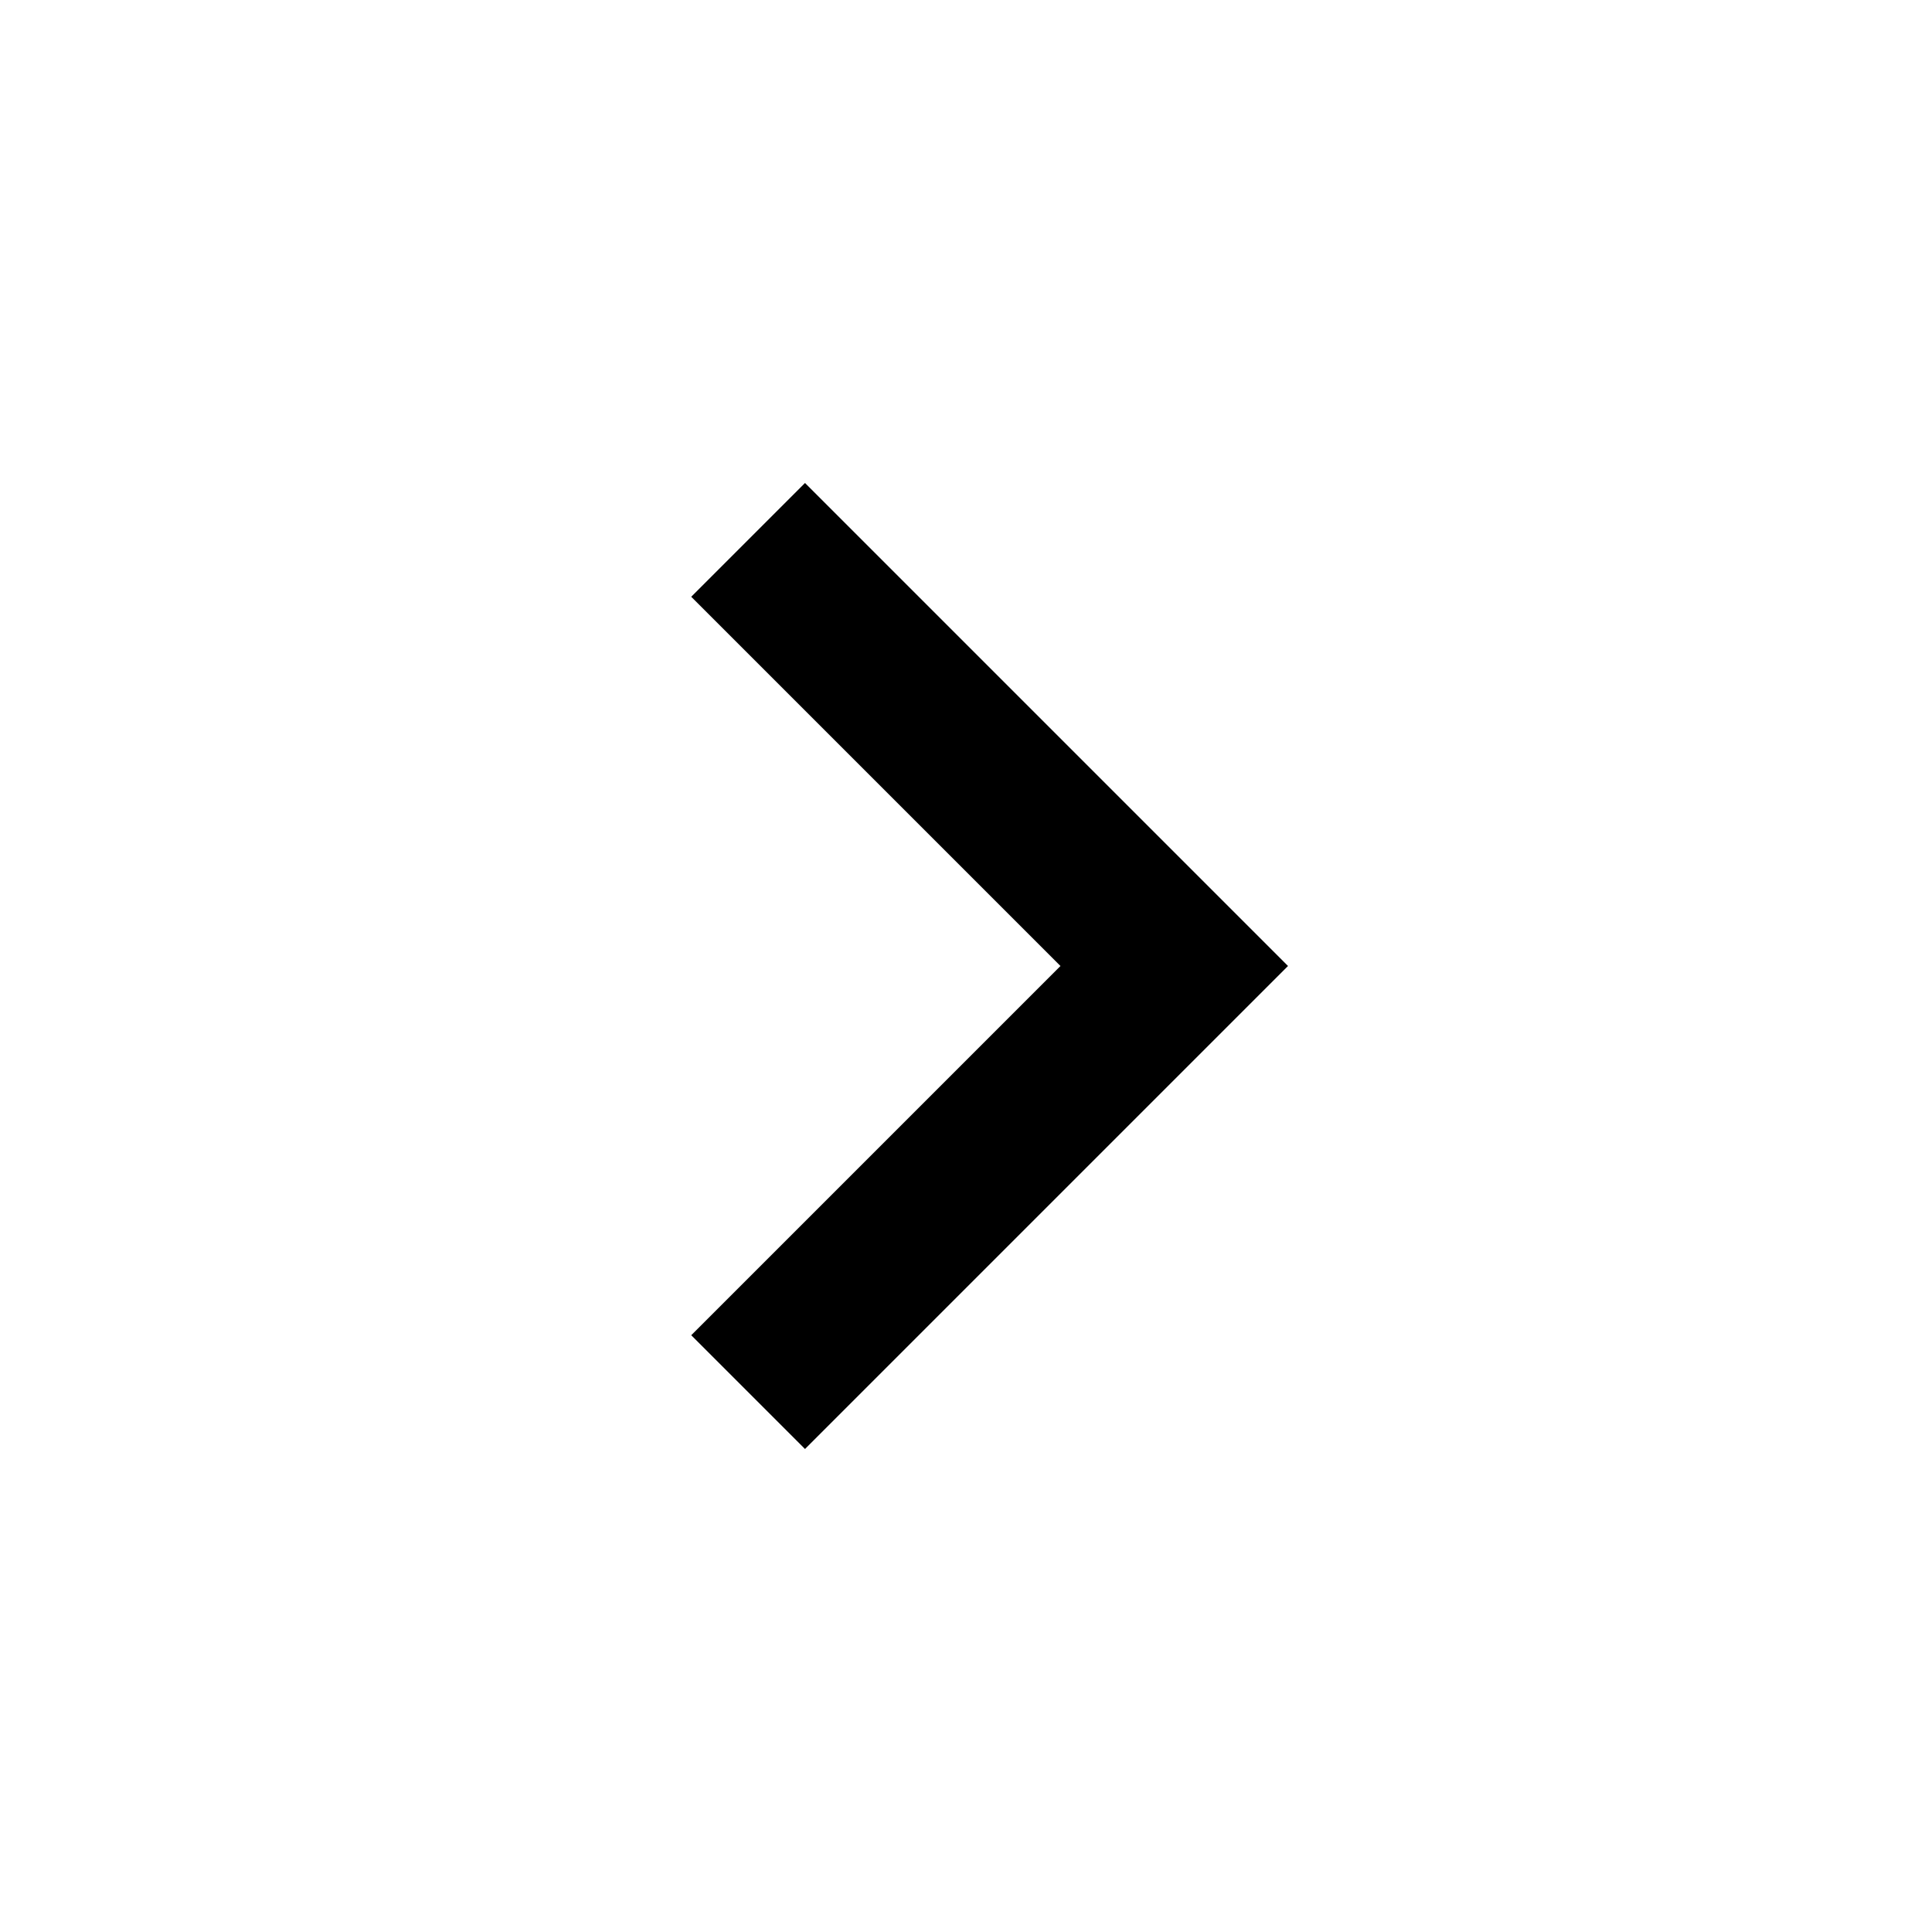
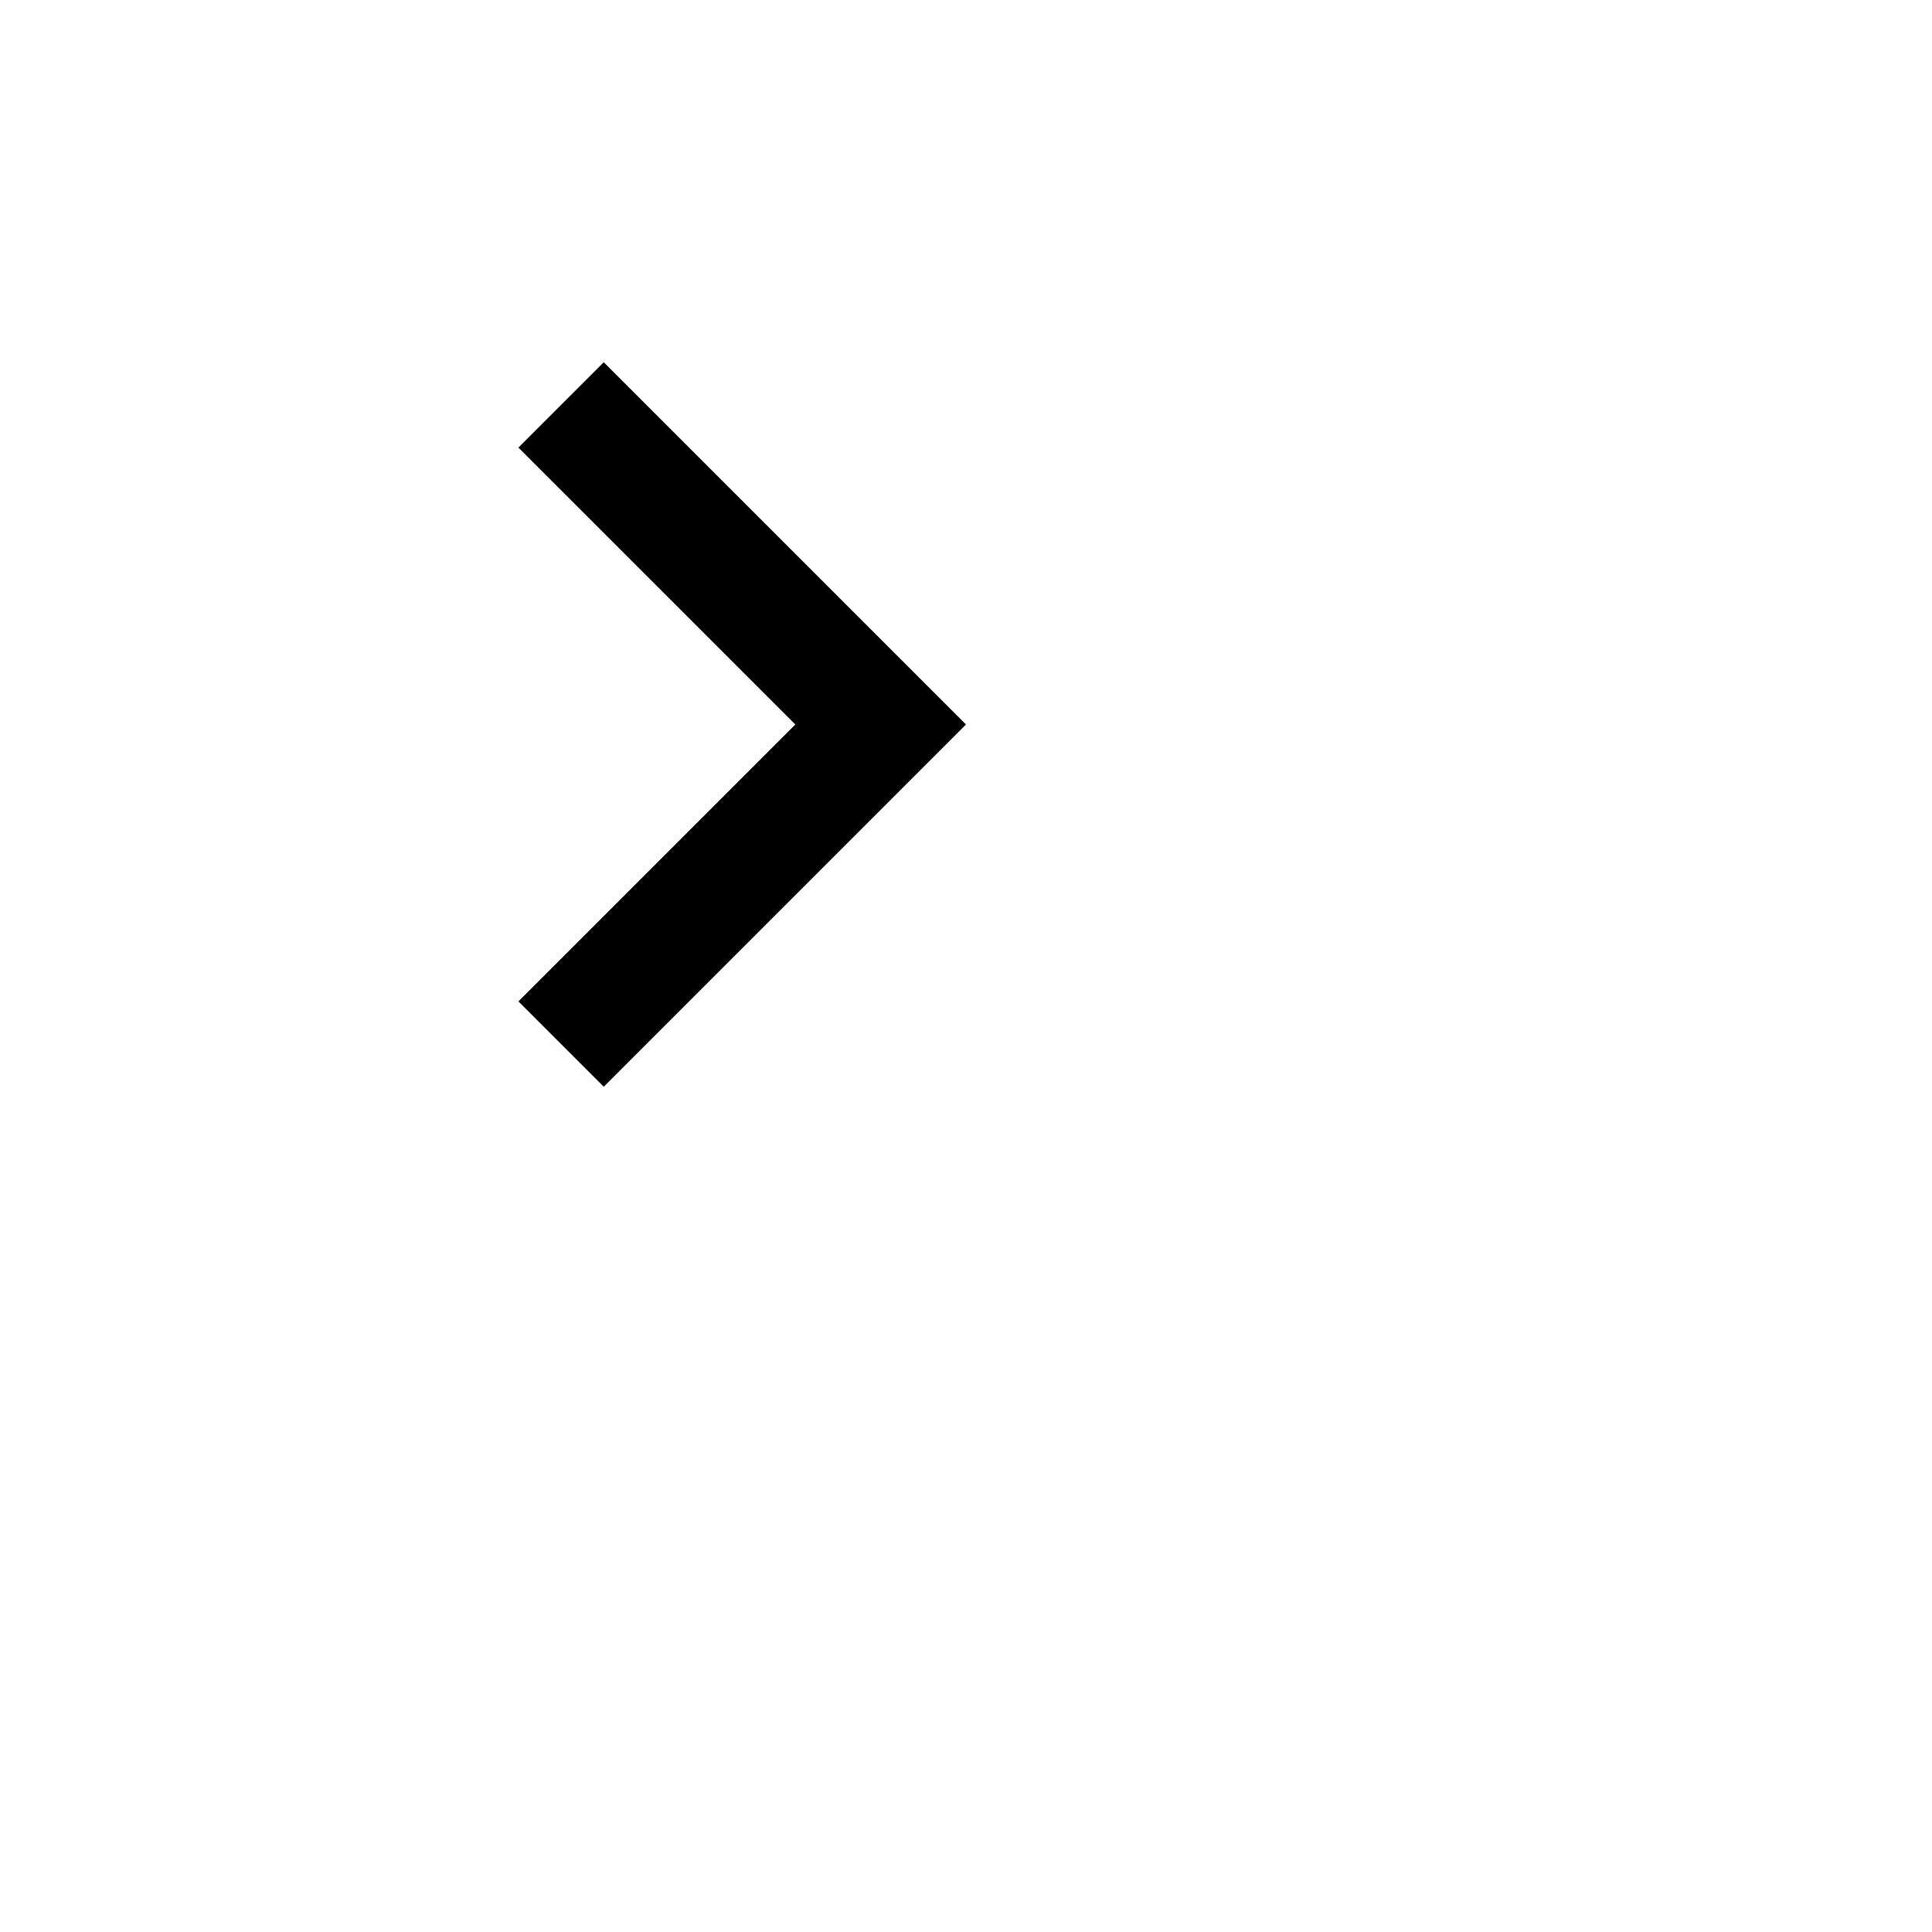
- <svg xmlns="http://www.w3.org/2000/svg" height="18px" width="18px" viewBox="0 0 18 18" fill="#000000">
+ <svg xmlns="http://www.w3.org/2000/svg" width="24px" height="24px" viewBox="0 0 24 24" fill="#000000">
  <path d="m7.5 4.5l-1.06 1.06 3.44 3.44-3.44 3.44 1.06 1.06 4.5-4.5z" />
  <path d="m0 0h18v18h-18z" fill="none" />
</svg>
